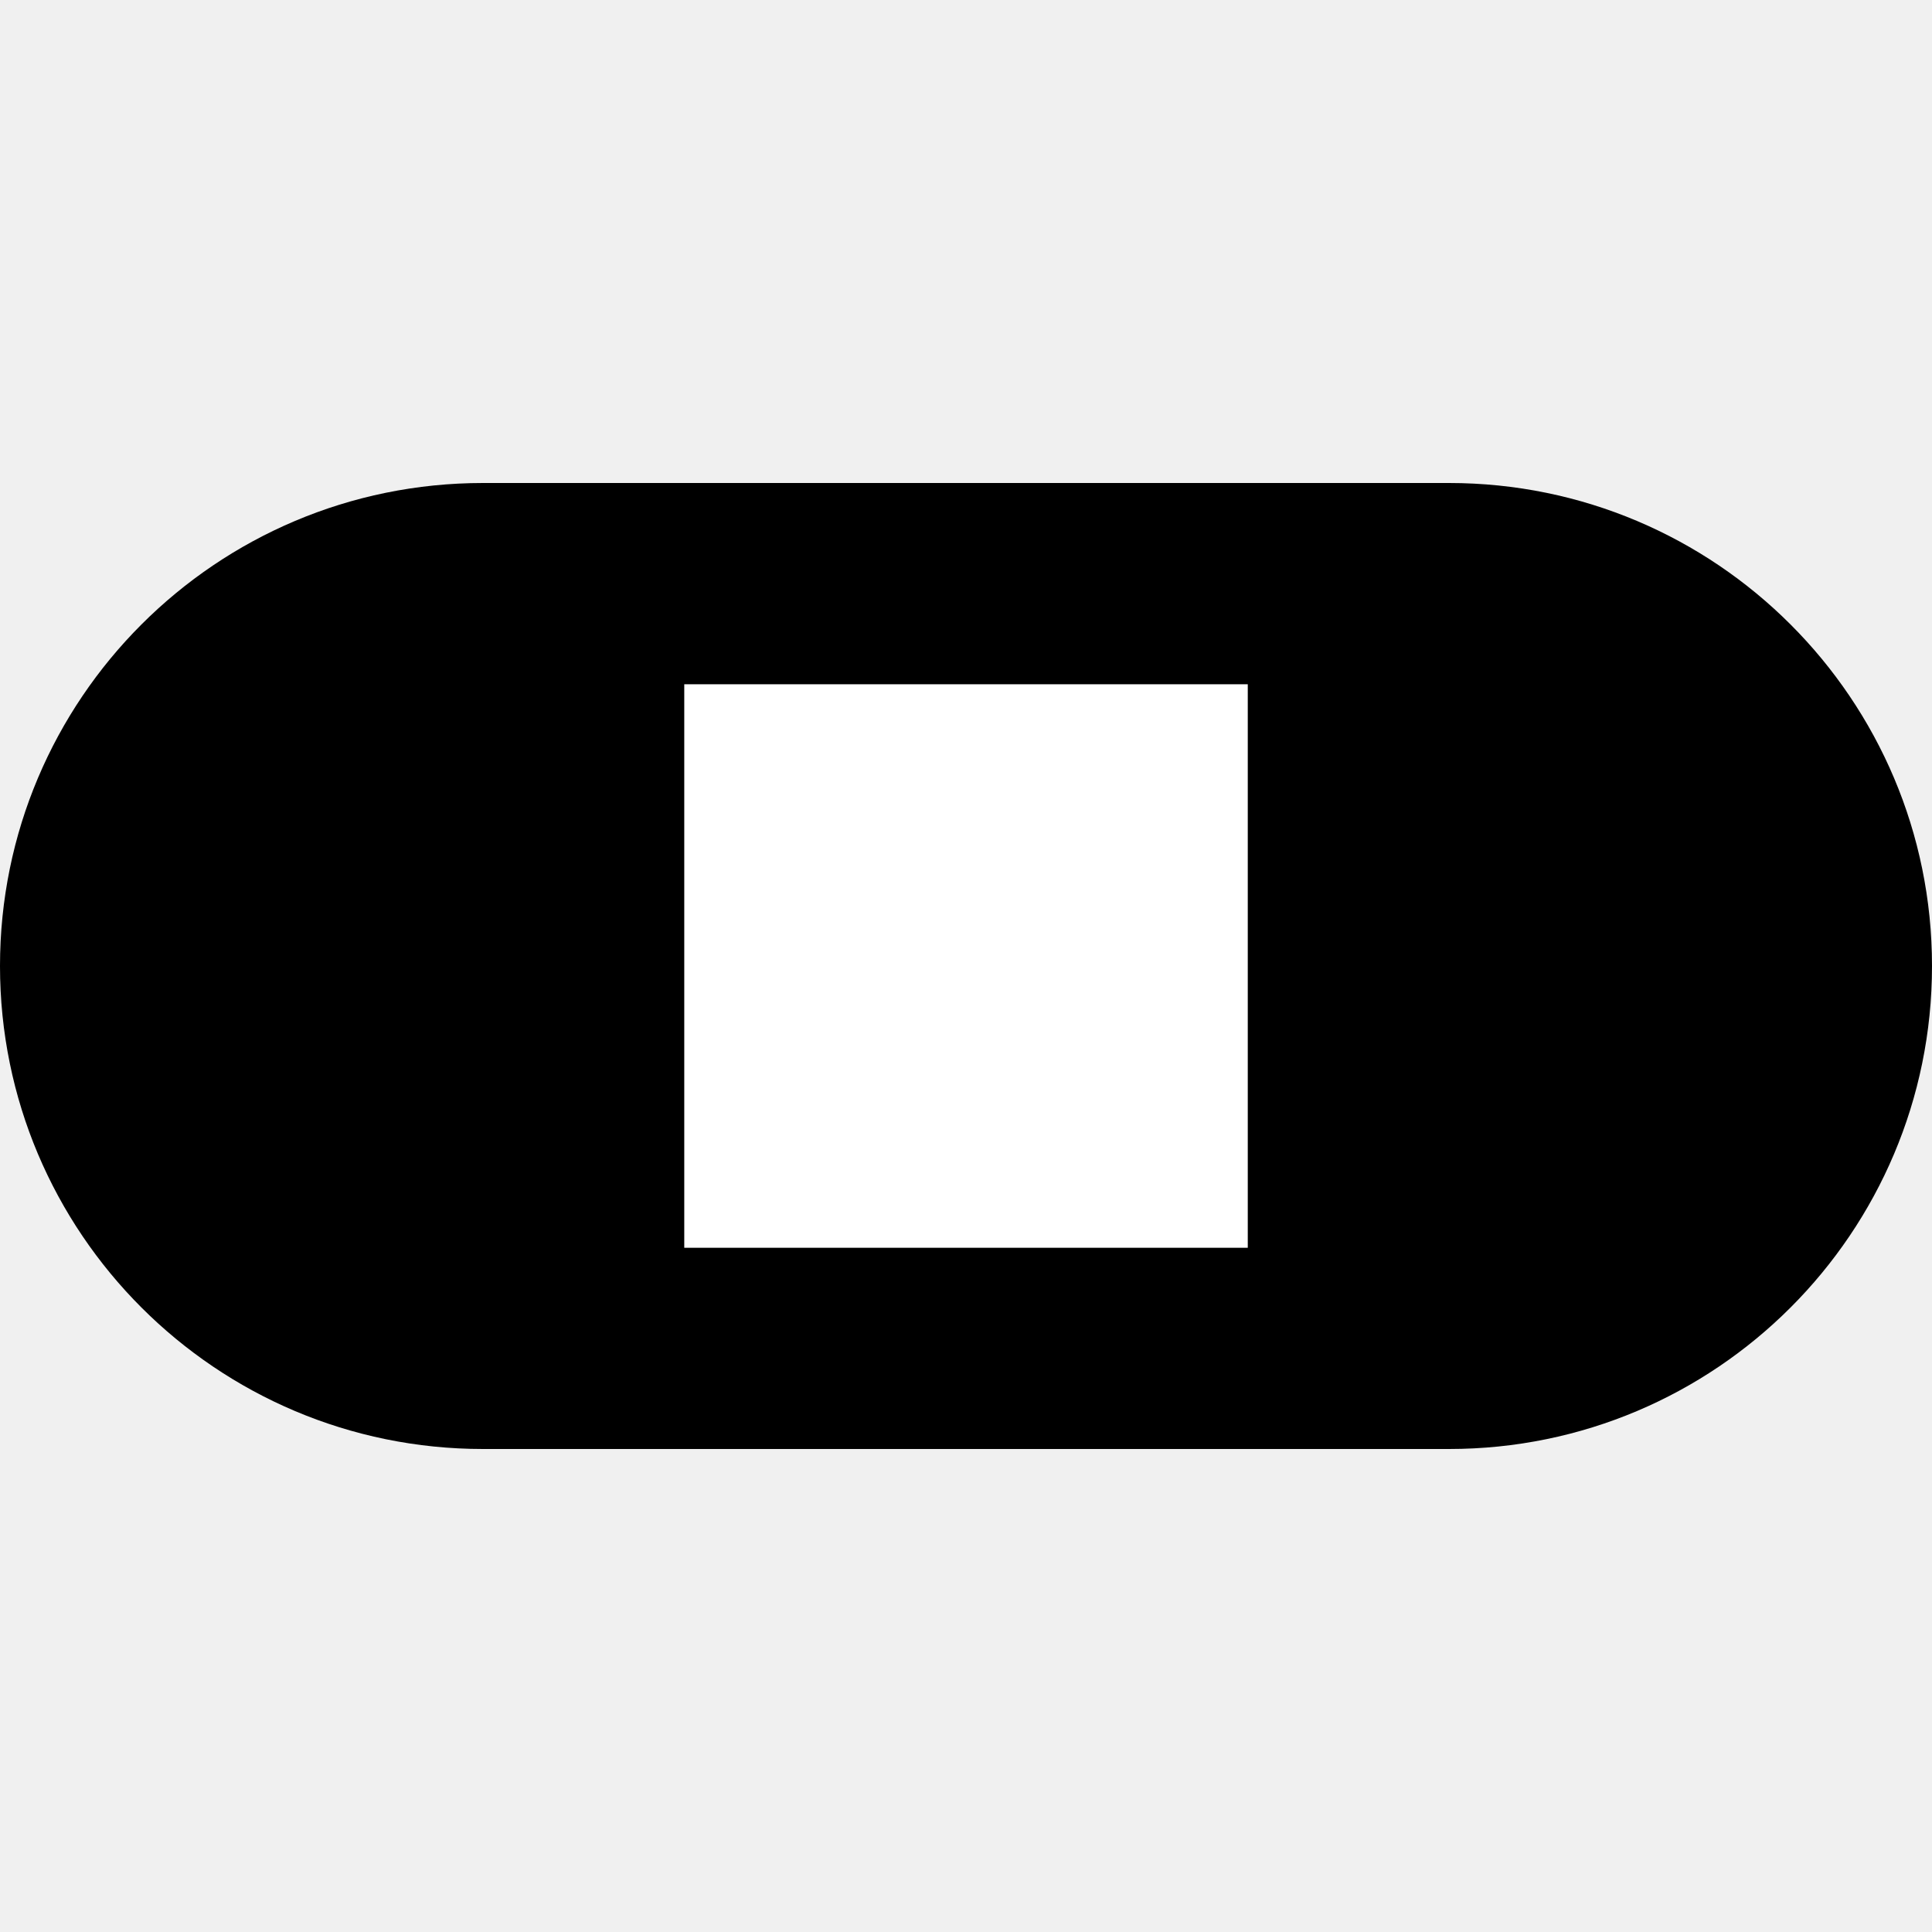
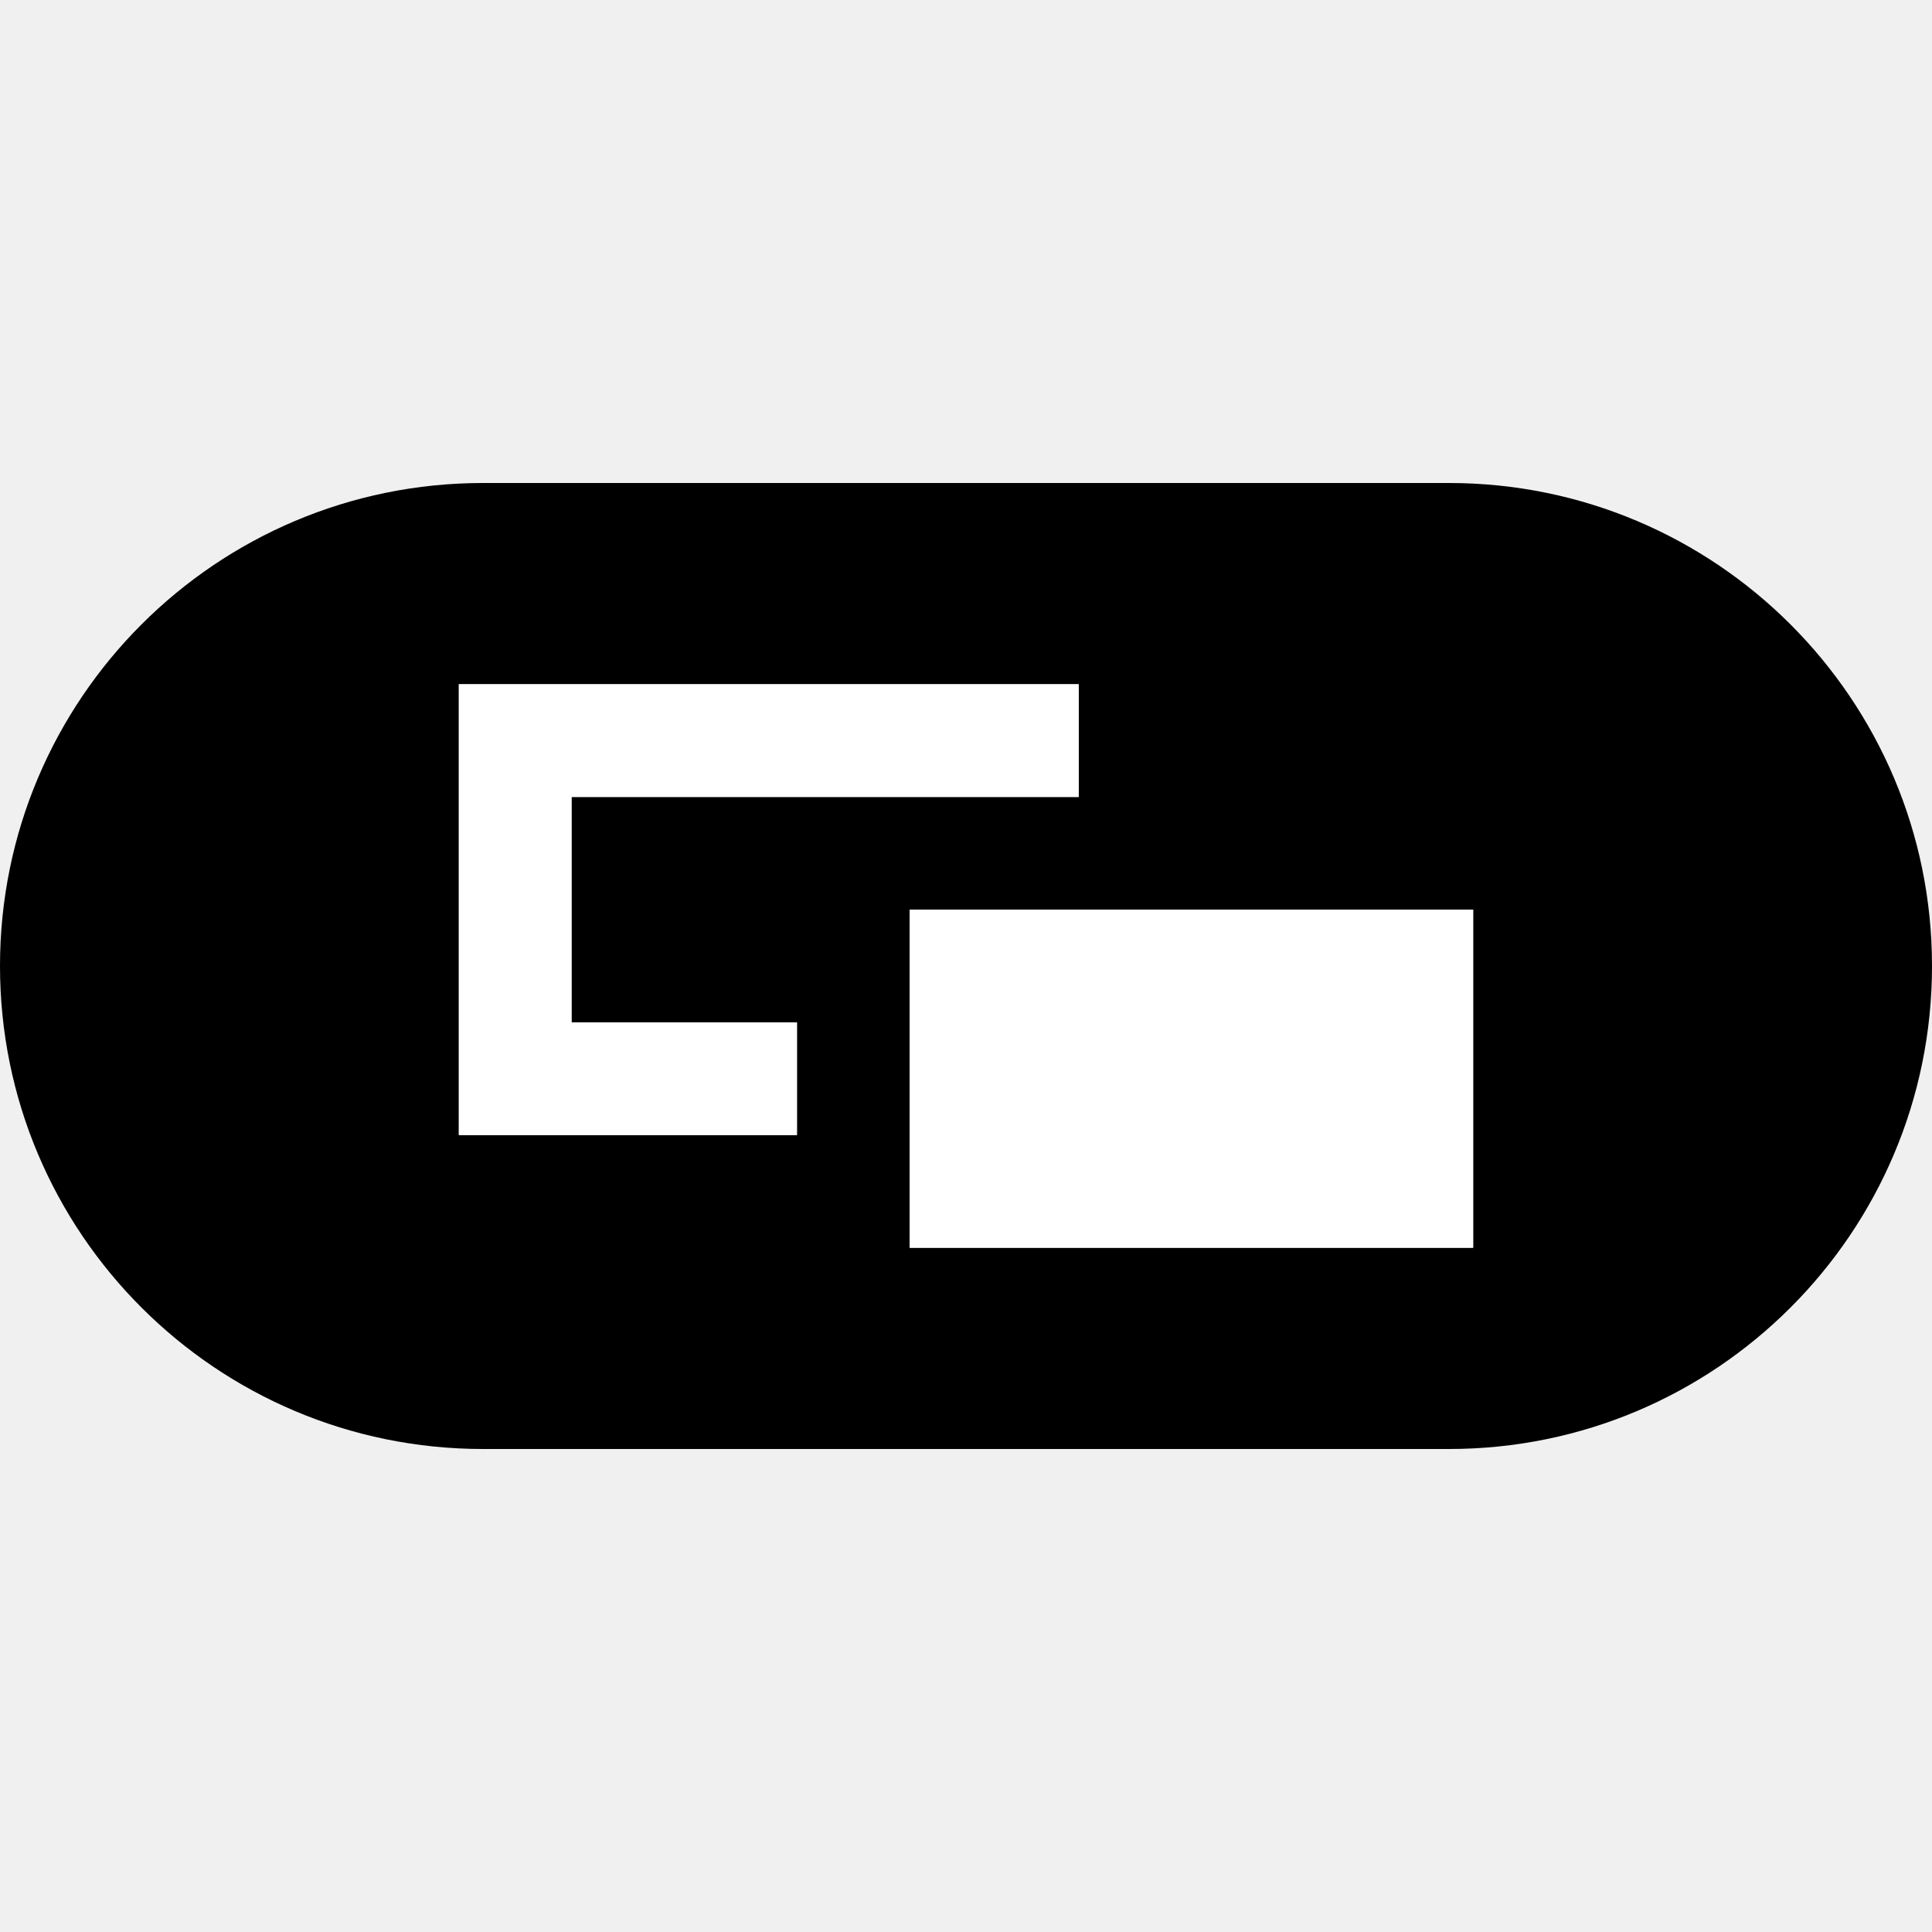
<svg xmlns="http://www.w3.org/2000/svg" width="64" height="64" viewBox="0 0 64 64" fill="none">
-   <path d="M0 32C0 23.163 7.163 16 16 16H48C56.837 16 64 23.163 64 32C64 40.837 56.837 48 48 48H16C7.163 48 0 40.837 0 32Z" fill="black" />
-   <rect x="22.667" y="22.667" width="18.667" height="18.667" fill="white" />
+   <path fill-rule="evenodd" clip-rule="evenodd" d="M16 16C7.163 16 0 23.163 0 32C0 40.837 7.163 48 16 48H48C56.837 48 64 40.837 64 32C64 23.163 56.837 16 48 16H16ZM15.2 22.667H35.733V26.4H18.933V33.867H26.4V37.6H15.2V22.667ZM30.133 30.133H48.8V41.333H30.133V30.133Z" fill="black" />
+   <path fill-rule="evenodd" clip-rule="evenodd" d="M35.733 22.667H15.2V37.6H26.4V33.867H18.933V26.4H35.733V22.667ZM48.8 30.133H30.133V41.333H48.8V30.133Z" fill="white" />
</svg>
